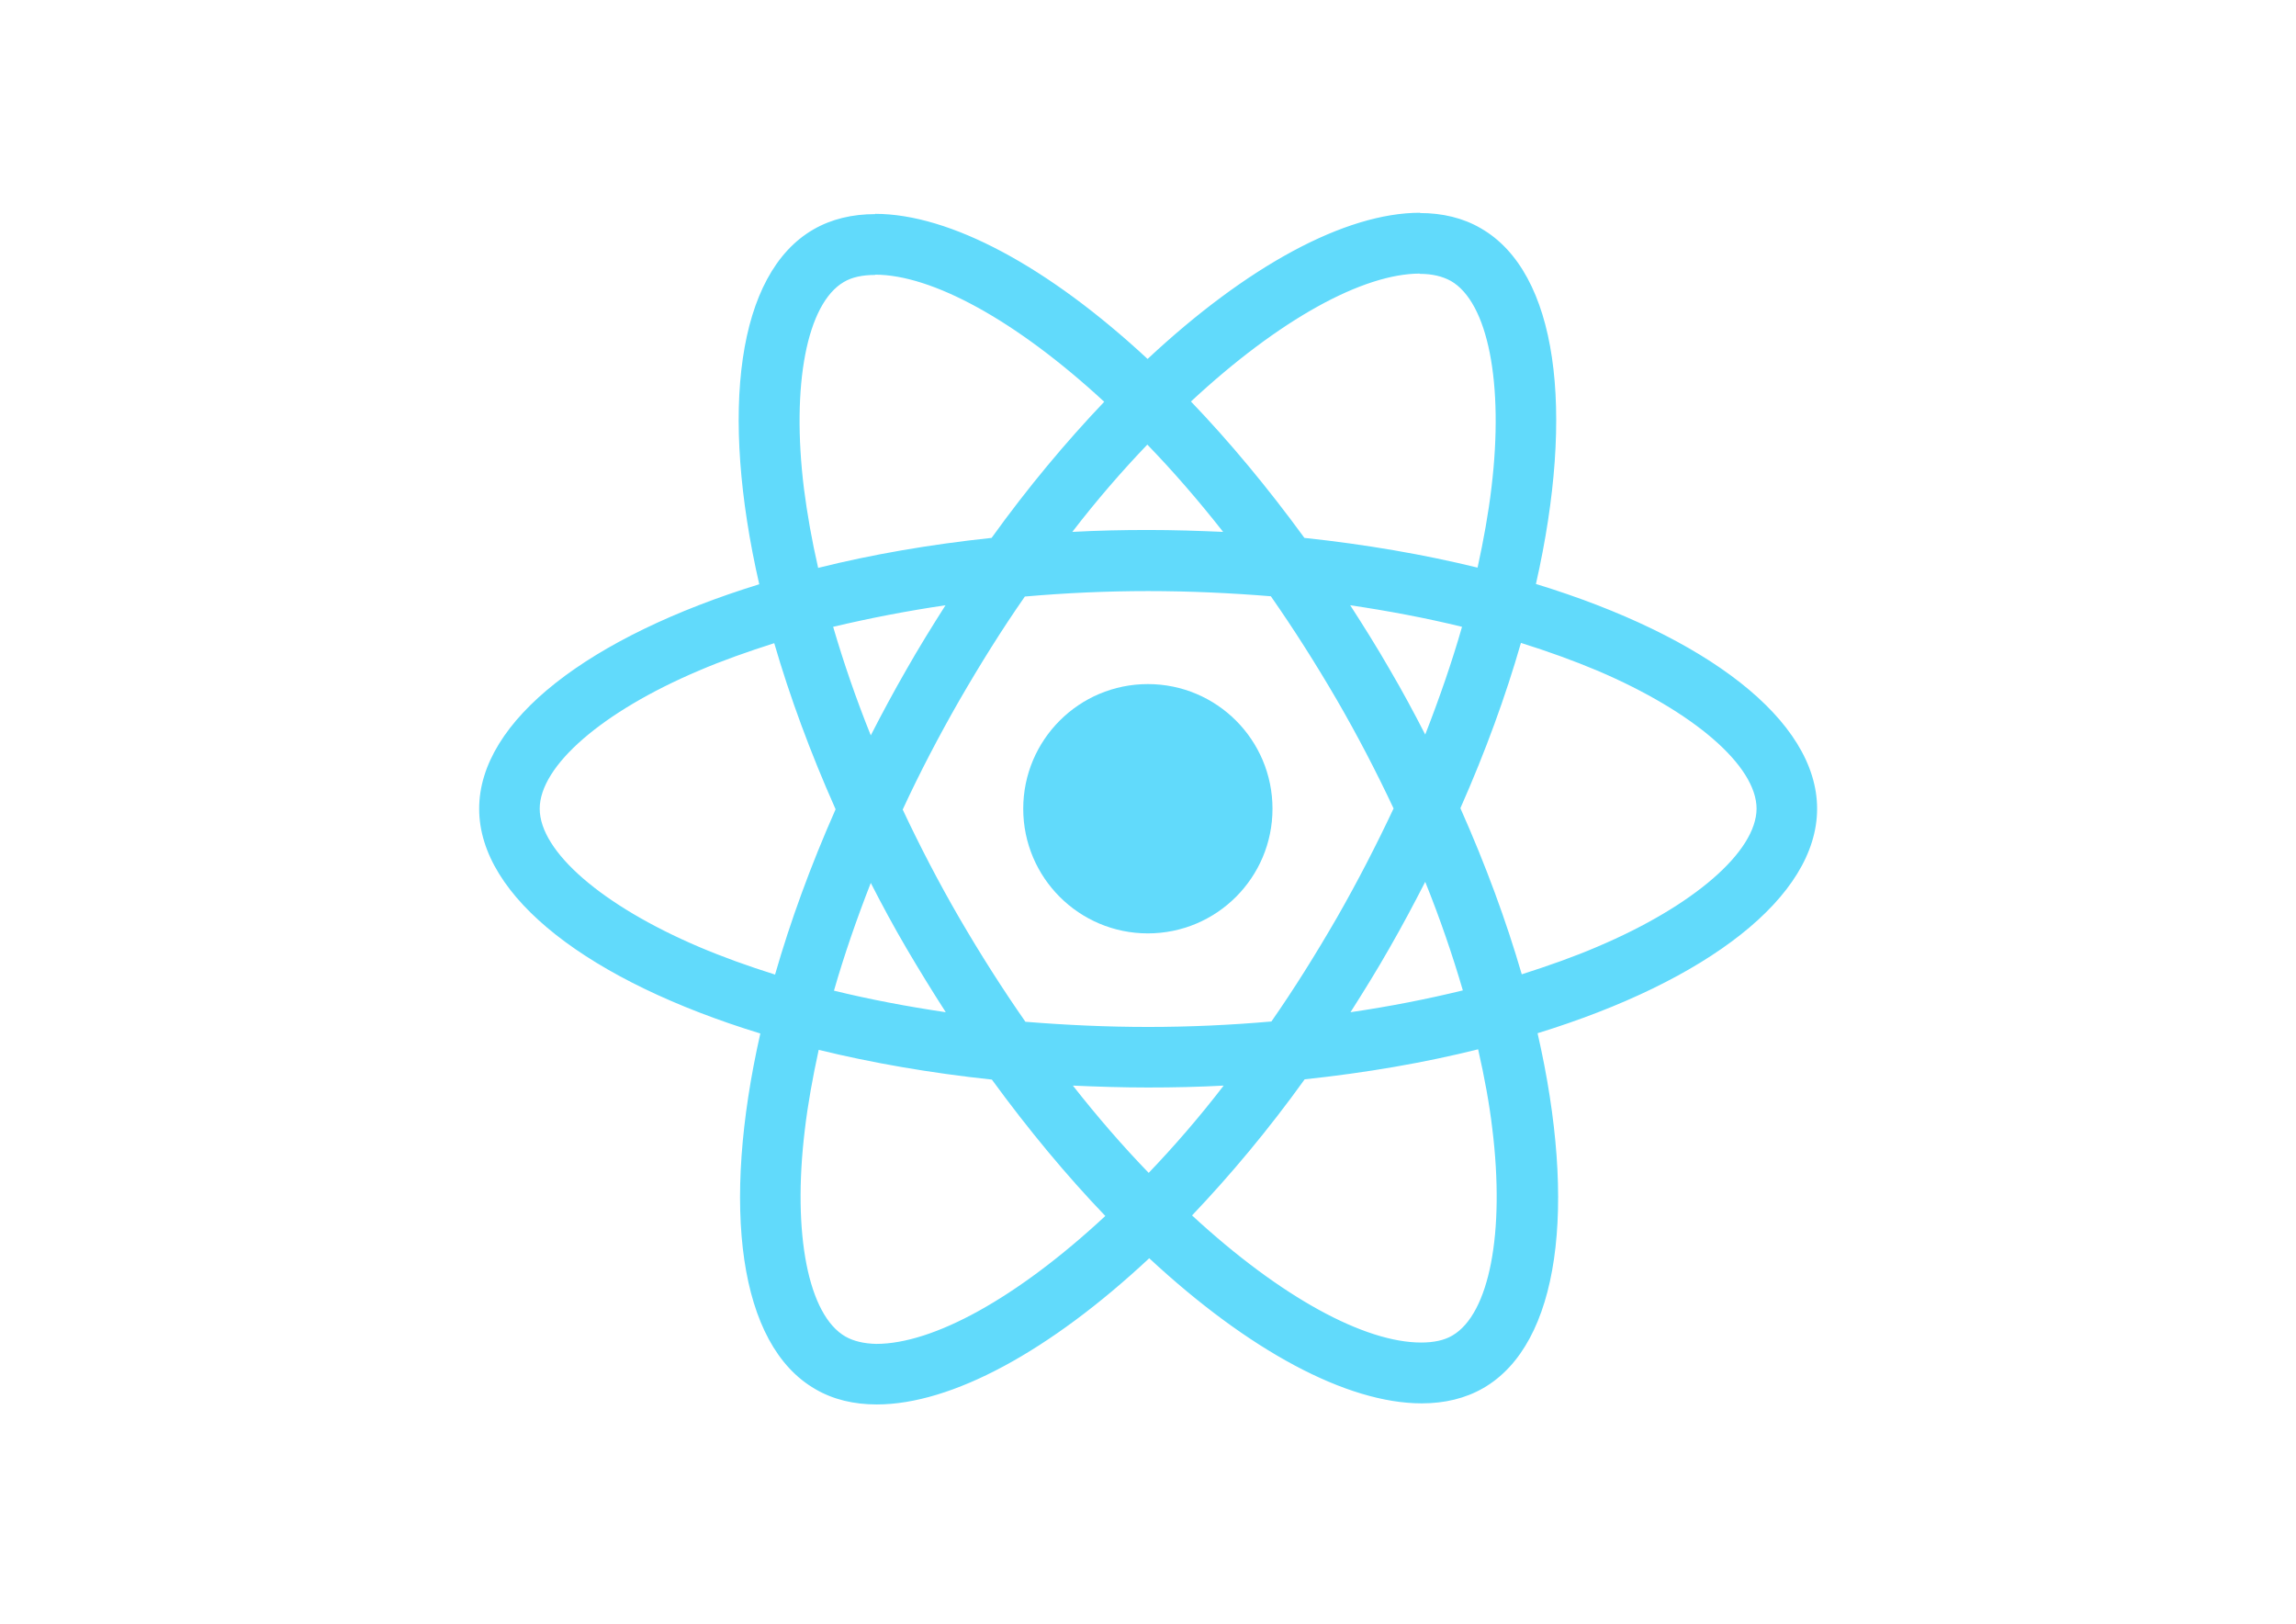
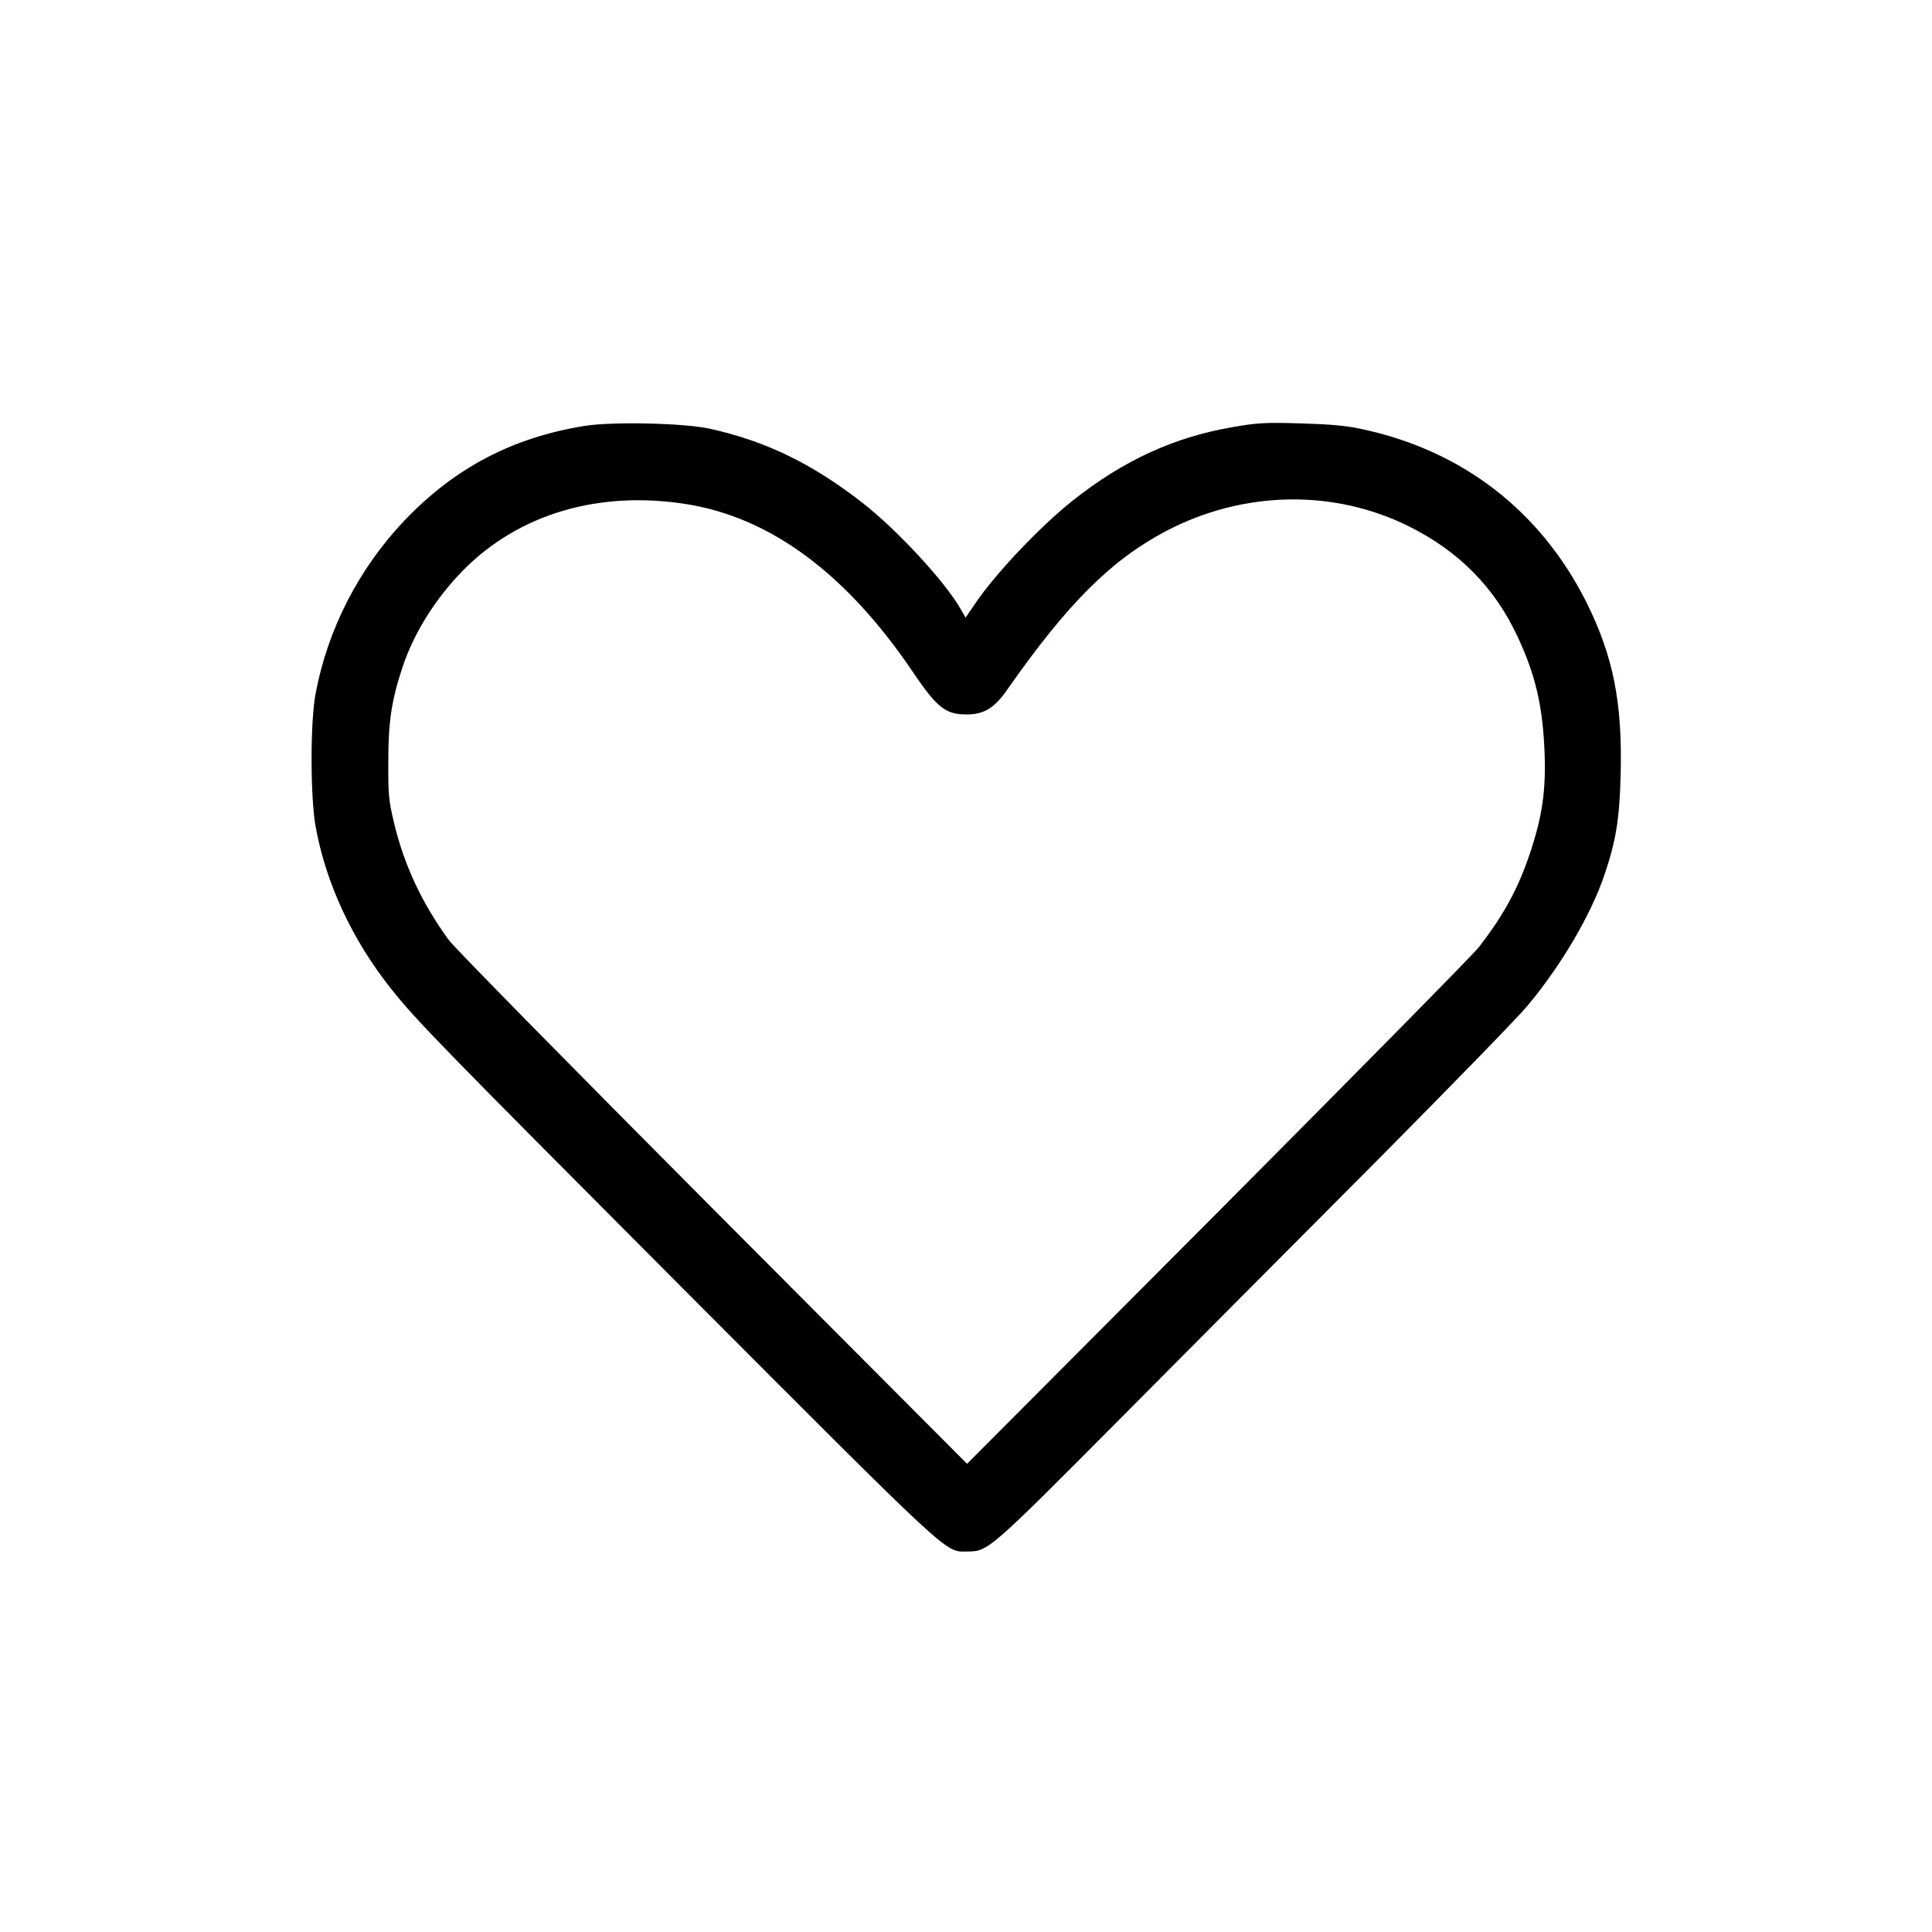
- <svg xmlns="http://www.w3.org/2000/svg" viewBox="0 0 841.9 595.3">
-   <g fill="#61DAFB">
-     <path d="M666.3 296.5c0-32.5-40.7-63.3-103.1-82.4 14.4-63.6 8-114.2-20.2-130.4-6.5-3.8-14.1-5.6-22.4-5.6v22.3c4.6 0 8.3.9 11.4 2.6 13.6 7.8 19.5 37.5 14.9 75.7-1.1 9.4-2.9 19.3-5.1 29.4-19.6-4.8-41-8.5-63.5-10.9-13.5-18.5-27.5-35.3-41.6-50 32.6-30.3 63.2-46.9 84-46.9V78c-27.5 0-63.5 19.6-99.9 53.6-36.4-33.8-72.4-53.2-99.9-53.2v22.3c20.7 0 51.4 16.5 84 46.6-14 14.7-28 31.4-41.3 49.9-22.6 2.4-44 6.1-63.6 11-2.3-10-4-19.7-5.2-29-4.7-38.2 1.1-67.9 14.6-75.8 3-1.8 6.9-2.6 11.5-2.6V78.5c-8.4 0-16 1.8-22.6 5.6-28.1 16.2-34.4 66.7-19.9 130.1-62.2 19.2-102.7 49.9-102.7 82.3 0 32.5 40.7 63.3 103.1 82.4-14.4 63.6-8 114.2 20.2 130.4 6.5 3.8 14.1 5.6 22.5 5.6 27.5 0 63.5-19.6 99.9-53.6 36.4 33.8 72.4 53.2 99.9 53.2 8.4 0 16-1.8 22.6-5.6 28.1-16.2 34.4-66.7 19.9-130.1 62-19.1 102.5-49.9 102.5-82.3zm-130.2-66.7c-3.7 12.9-8.3 26.2-13.5 39.5-4.1-8-8.4-16-13.1-24-4.6-8-9.5-15.8-14.4-23.4 14.2 2.1 27.9 4.7 41 7.9zm-45.8 106.5c-7.8 13.5-15.8 26.3-24.1 38.2-14.9 1.3-30 2-45.2 2-15.1 0-30.2-.7-45-1.9-8.3-11.9-16.4-24.6-24.2-38-7.6-13.1-14.5-26.4-20.8-39.8 6.2-13.4 13.2-26.8 20.7-39.9 7.8-13.5 15.8-26.3 24.1-38.2 14.9-1.3 30-2 45.2-2 15.1 0 30.2.7 45 1.9 8.3 11.9 16.4 24.6 24.2 38 7.6 13.1 14.5 26.4 20.8 39.8-6.3 13.4-13.2 26.8-20.7 39.9zm32.3-13c5.4 13.4 10 26.8 13.8 39.8-13.1 3.2-26.9 5.9-41.2 8 4.9-7.7 9.8-15.6 14.4-23.7 4.6-8 8.9-16.1 13-24.1zM421.2 430c-9.3-9.6-18.6-20.3-27.8-32 9 .4 18.2.7 27.5.7 9.4 0 18.7-.2 27.8-.7-9 11.7-18.3 22.4-27.5 32zm-74.4-58.9c-14.2-2.1-27.9-4.7-41-7.9 3.7-12.9 8.3-26.2 13.5-39.5 4.1 8 8.4 16 13.1 24 4.7 8 9.5 15.8 14.4 23.4zM420.7 163c9.3 9.6 18.6 20.3 27.8 32-9-.4-18.2-.7-27.5-.7-9.4 0-18.7.2-27.8.7 9-11.7 18.3-22.4 27.5-32zm-74 58.9c-4.9 7.7-9.8 15.6-14.4 23.7-4.6 8-8.9 16-13 24-5.4-13.4-10-26.8-13.8-39.8 13.1-3.1 26.9-5.8 41.2-7.9zm-90.5 125.2c-35.4-15.1-58.3-34.9-58.3-50.6 0-15.7 22.9-35.6 58.3-50.6 8.6-3.7 18-7 27.7-10.1 5.7 19.6 13.2 40 22.5 60.9-9.2 20.8-16.6 41.1-22.2 60.6-9.9-3.1-19.3-6.5-28-10.2zM310 490c-13.6-7.8-19.5-37.5-14.9-75.7 1.1-9.4 2.9-19.3 5.1-29.4 19.6 4.8 41 8.5 63.5 10.9 13.5 18.5 27.5 35.3 41.6 50-32.6 30.3-63.2 46.9-84 46.9-4.5-.1-8.3-1-11.3-2.7zm237.2-76.2c4.7 38.2-1.1 67.9-14.6 75.8-3 1.8-6.9 2.6-11.5 2.6-20.7 0-51.4-16.5-84-46.6 14-14.7 28-31.4 41.3-49.9 22.6-2.4 44-6.1 63.6-11 2.3 10.1 4.1 19.8 5.2 29.1zm38.5-66.7c-8.6 3.7-18 7-27.7 10.1-5.7-19.6-13.2-40-22.5-60.9 9.2-20.8 16.6-41.1 22.2-60.6 9.9 3.1 19.3 6.5 28.1 10.2 35.4 15.1 58.3 34.9 58.3 50.6-.1 15.7-23 35.6-58.4 50.6zM320.8 78.4z" />
-     <circle cx="420.9" cy="296.5" r="45.7" />
-     <path d="M520.5 78.1z" />
+ <svg xmlns="http://www.w3.org/2000/svg" version="1.0" width="914pt" height="914pt" viewBox="0 0 914 914" preserveAspectRatio="xMidYMid meet">
+   <g transform="translate(0,914) scale(0.1,-0.1)" fill="#000000" stroke="none">
+     <path d="M2765 7125 c-341 -55 -615 -199 -853 -449 -215 -227 -362 -513 -419 -818 -26 -136 -25 -495 1 -633 49 -267 174 -533 354 -760 121 -153 238 -272 1386 -1424 1284 -1287 1235 -1241 1341 -1241 100 1 98 -2 729 633 324 326 871 876 1216 1222 344 347 664 675 709 730 160 193 297 427 361 615 55 162 72 266 77 475 9 341 -35 561 -162 816 -217 432 -587 718 -1062 819 -71 16 -151 23 -288 27 -167 5 -206 3 -320 -17 -279 -47 -520 -158 -760 -348 -156 -124 -369 -349 -464 -491 l-43 -63 -24 42 c-73 128 -301 375 -466 503 -238 185 -457 291 -721 349 -124 27 -460 34 -592 13z m489 -371 c398 -66 754 -332 1068 -798 111 -164 152 -196 251 -196 82 0 132 30 194 120 284 406 491 612 752 749 364 190 791 198 1146 21 236 -117 406 -289 514 -521 85 -181 119 -328 128 -545 7 -183 -10 -302 -67 -475 -57 -171 -124 -295 -243 -449 -28 -36 -584 -600 -1236 -1255 l-1186 -1190 -1201 1205 c-667 670 -1223 1235 -1251 1273 -127 174 -213 358 -260 559 -24 100 -27 132 -26 288 0 188 16 290 68 446 54 161 155 322 285 455 265 269 646 381 1064 313z" />
  </g>
</svg>
